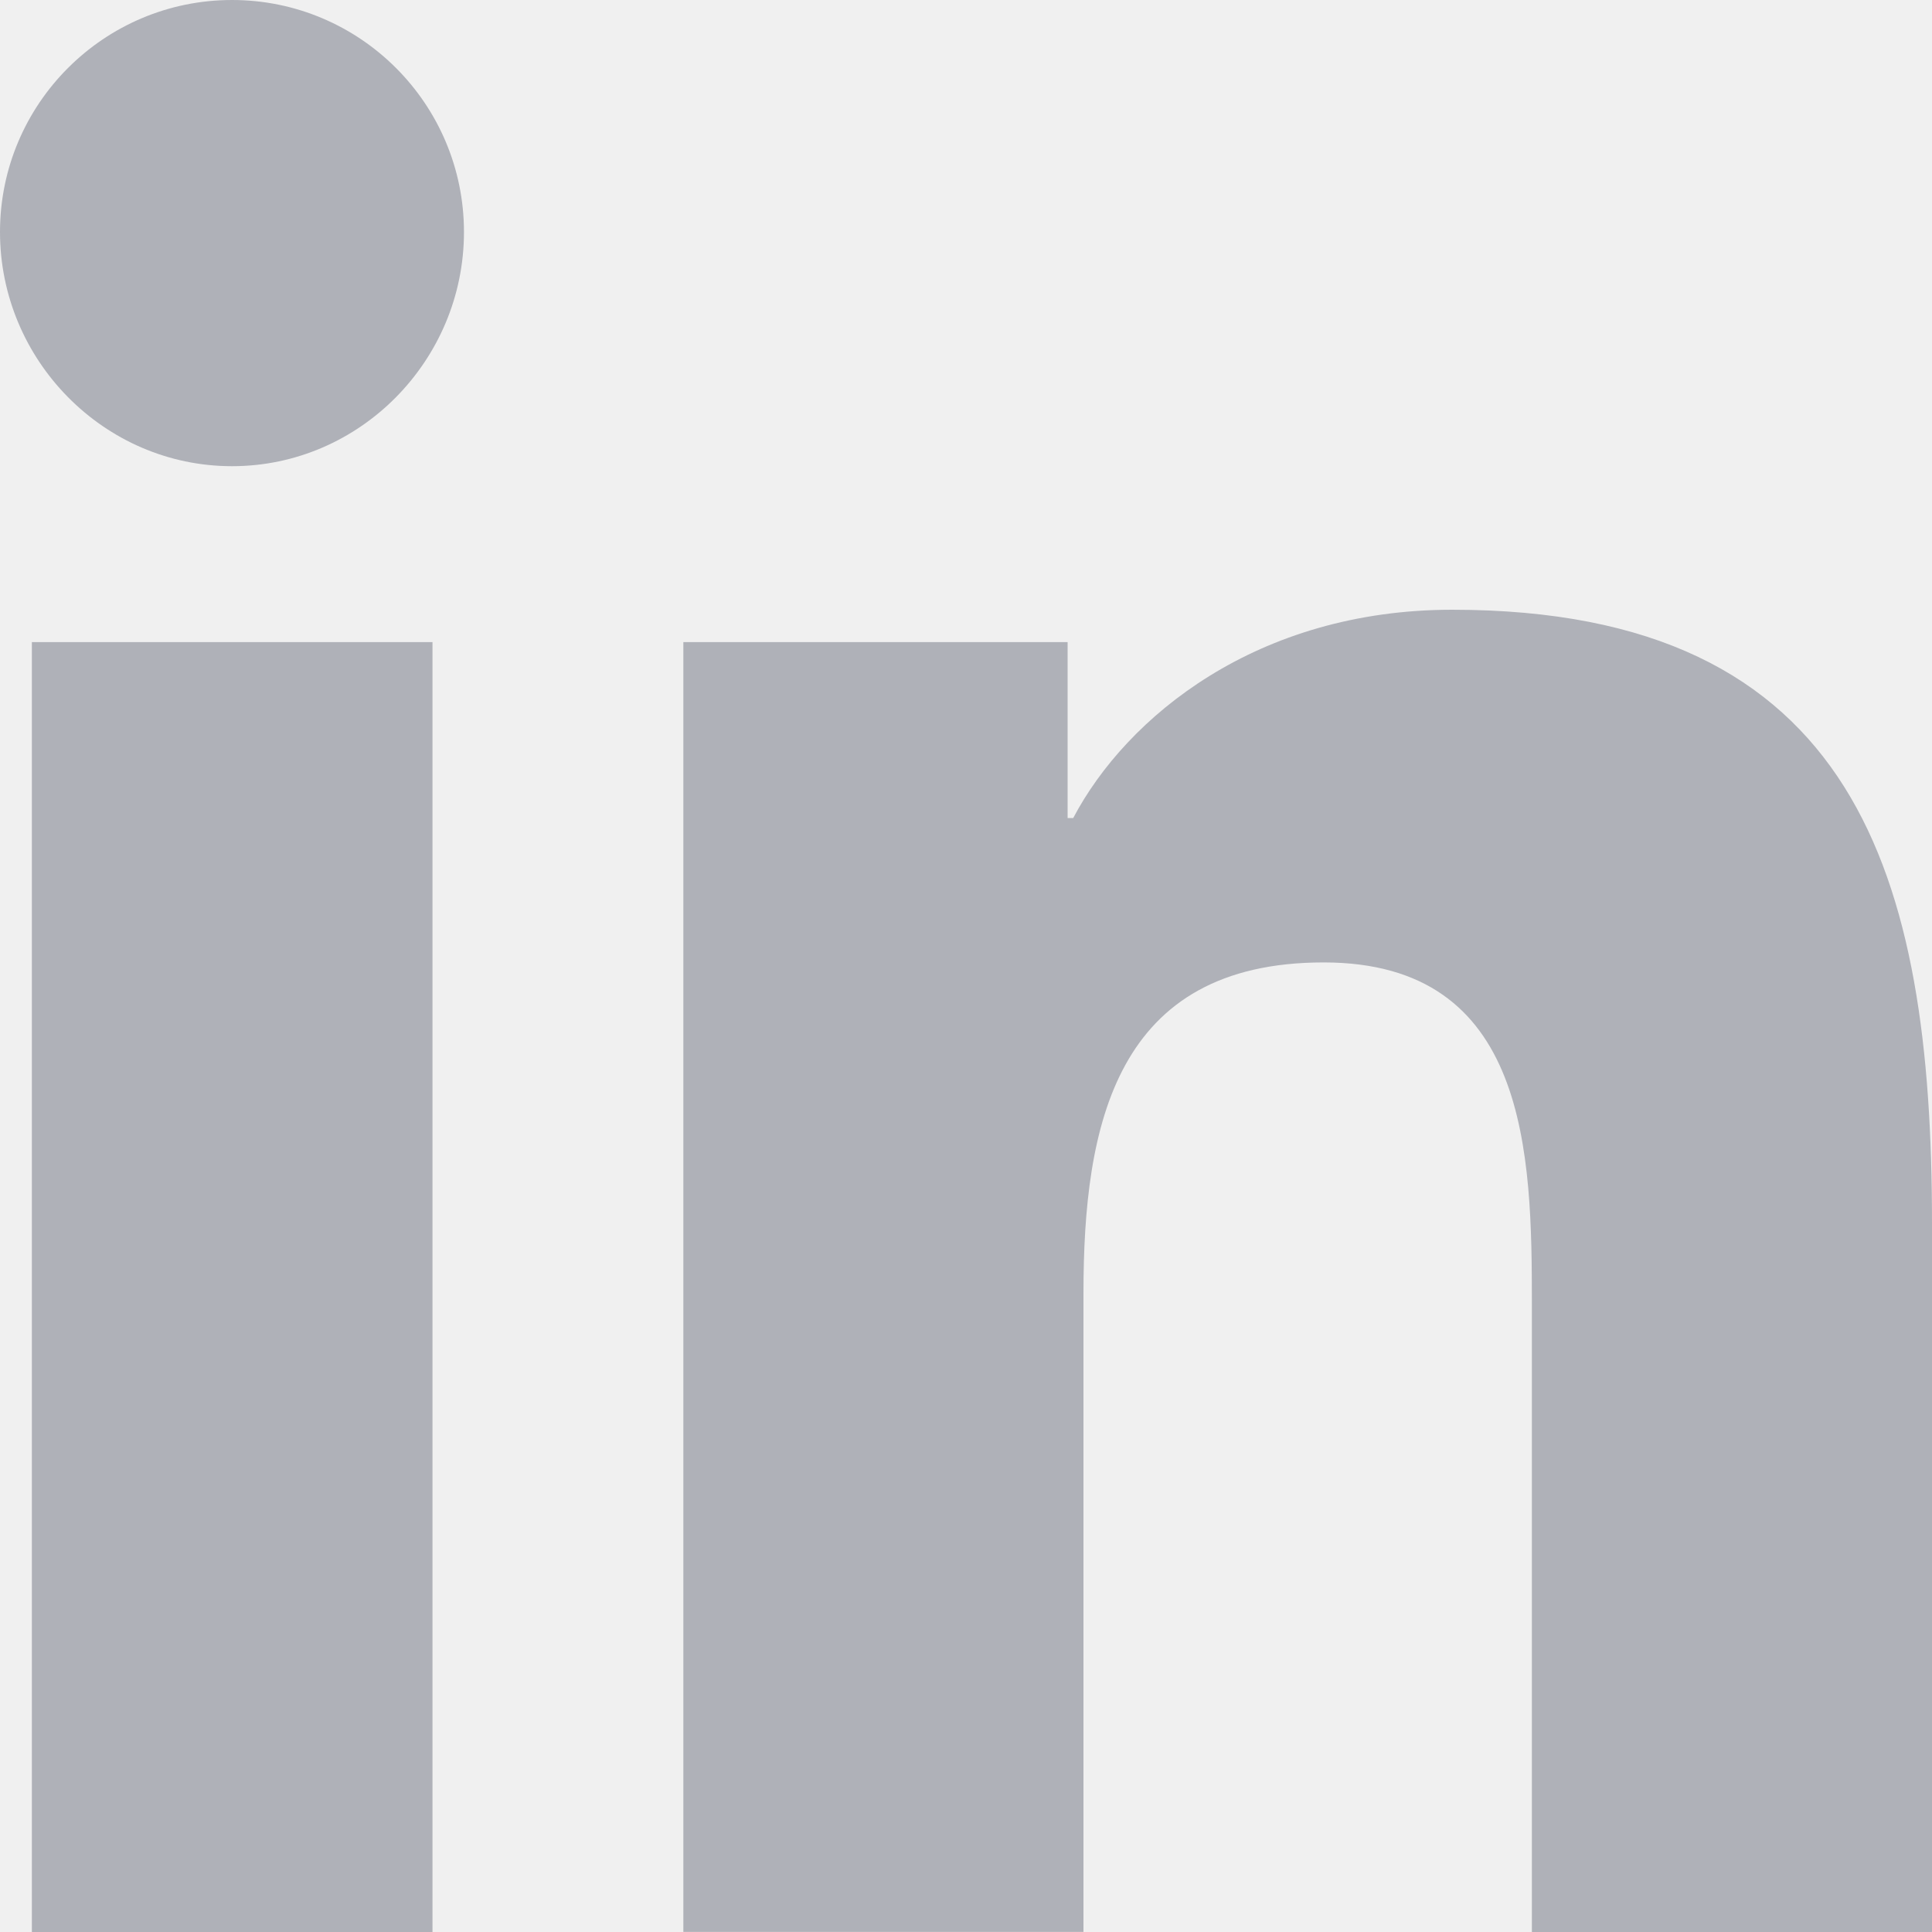
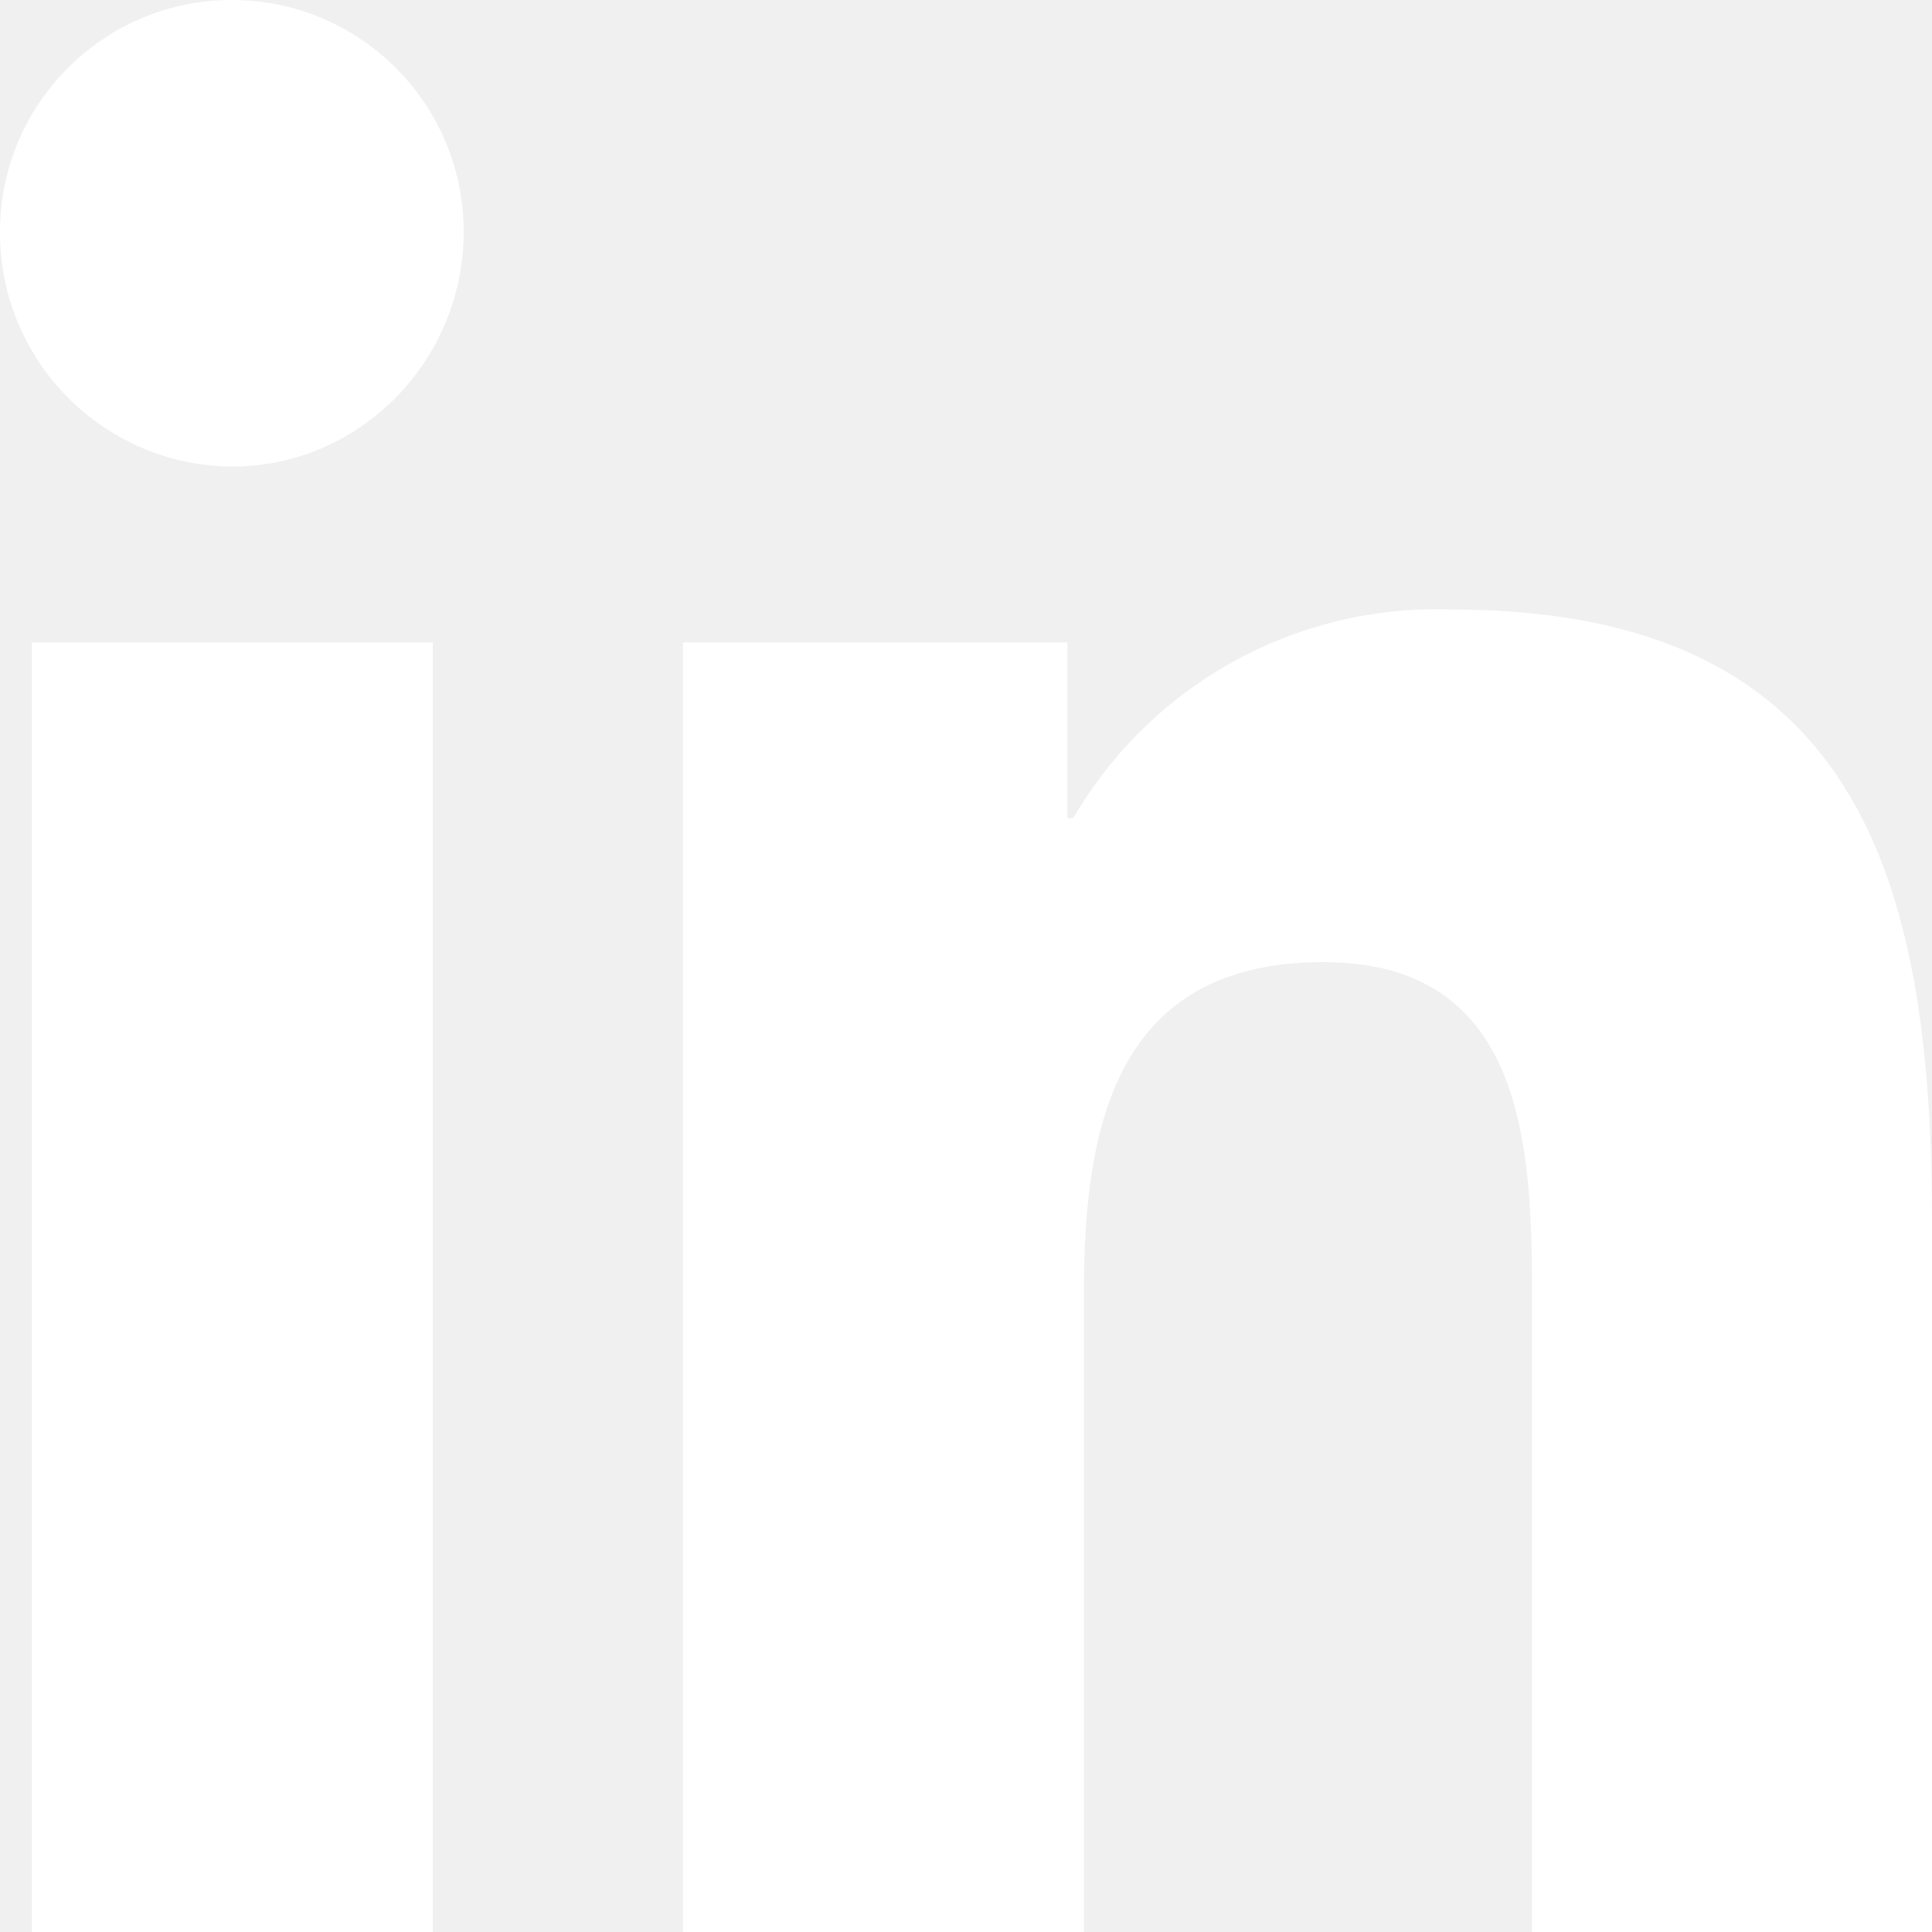
- <svg xmlns="http://www.w3.org/2000/svg" width="20" height="20" viewBox="0 0 20 20" fill="none">
-   <g clip-path="url(#clip0_1_3463)">
-     <path d="M19.995 20V19.999H20V12.664C20 9.076 19.228 6.312 15.033 6.312C13.016 6.312 11.663 7.418 11.11 8.468H11.052V6.647H7.074V19.999H11.216V13.387C11.216 11.647 11.546 9.963 13.702 9.963C15.826 9.963 15.858 11.95 15.858 13.499V20H19.995Z" fill="#AFB1B8" />
-     <path d="M0.33 6.647H4.477V20H0.33V6.647Z" fill="#AFB1B8" />
-     <path d="M2.402 0C1.076 0 0 1.076 0 2.402C0 3.728 1.076 4.826 2.402 4.826C3.728 4.826 4.803 3.728 4.803 2.402C4.803 1.076 3.727 0 2.402 0V0Z" fill="#AFB1B8" />
+ <svg xmlns="http://www.w3.org/2000/svg" fill="none" viewBox="0 0 20 20">
+   <g fill="#fff" clip-path="url(#a)">
+     <path d="M20 20v-7.34c0-3.58-.77-6.35-4.97-6.35a4.35 4.35 0 0 0-3.92 2.16h-.06V6.65H7.07V20h4.15v-6.61c0-1.74.33-3.43 2.48-3.43 2.13 0 2.16 1.99 2.16 3.54V20H20ZM.33 6.65h4.15V20H.33V6.65ZM2.4 0A2.4 2.4 0 0 0 0 2.4a2.42 2.42 0 0 0 2.4 2.43c1.33 0 2.4-1.1 2.4-2.43A2.4 2.4 0 0 0 2.4 0Z" />
  </g>
  <defs>
-     <clipPath id="clip0_1_3463">
-       <rect width="20" height="20" fill="white" />
+     <clipPath id="a">
+       <path fill="#fff" d="M0 0h20v20H0z" />
    </clipPath>
  </defs>
</svg>
